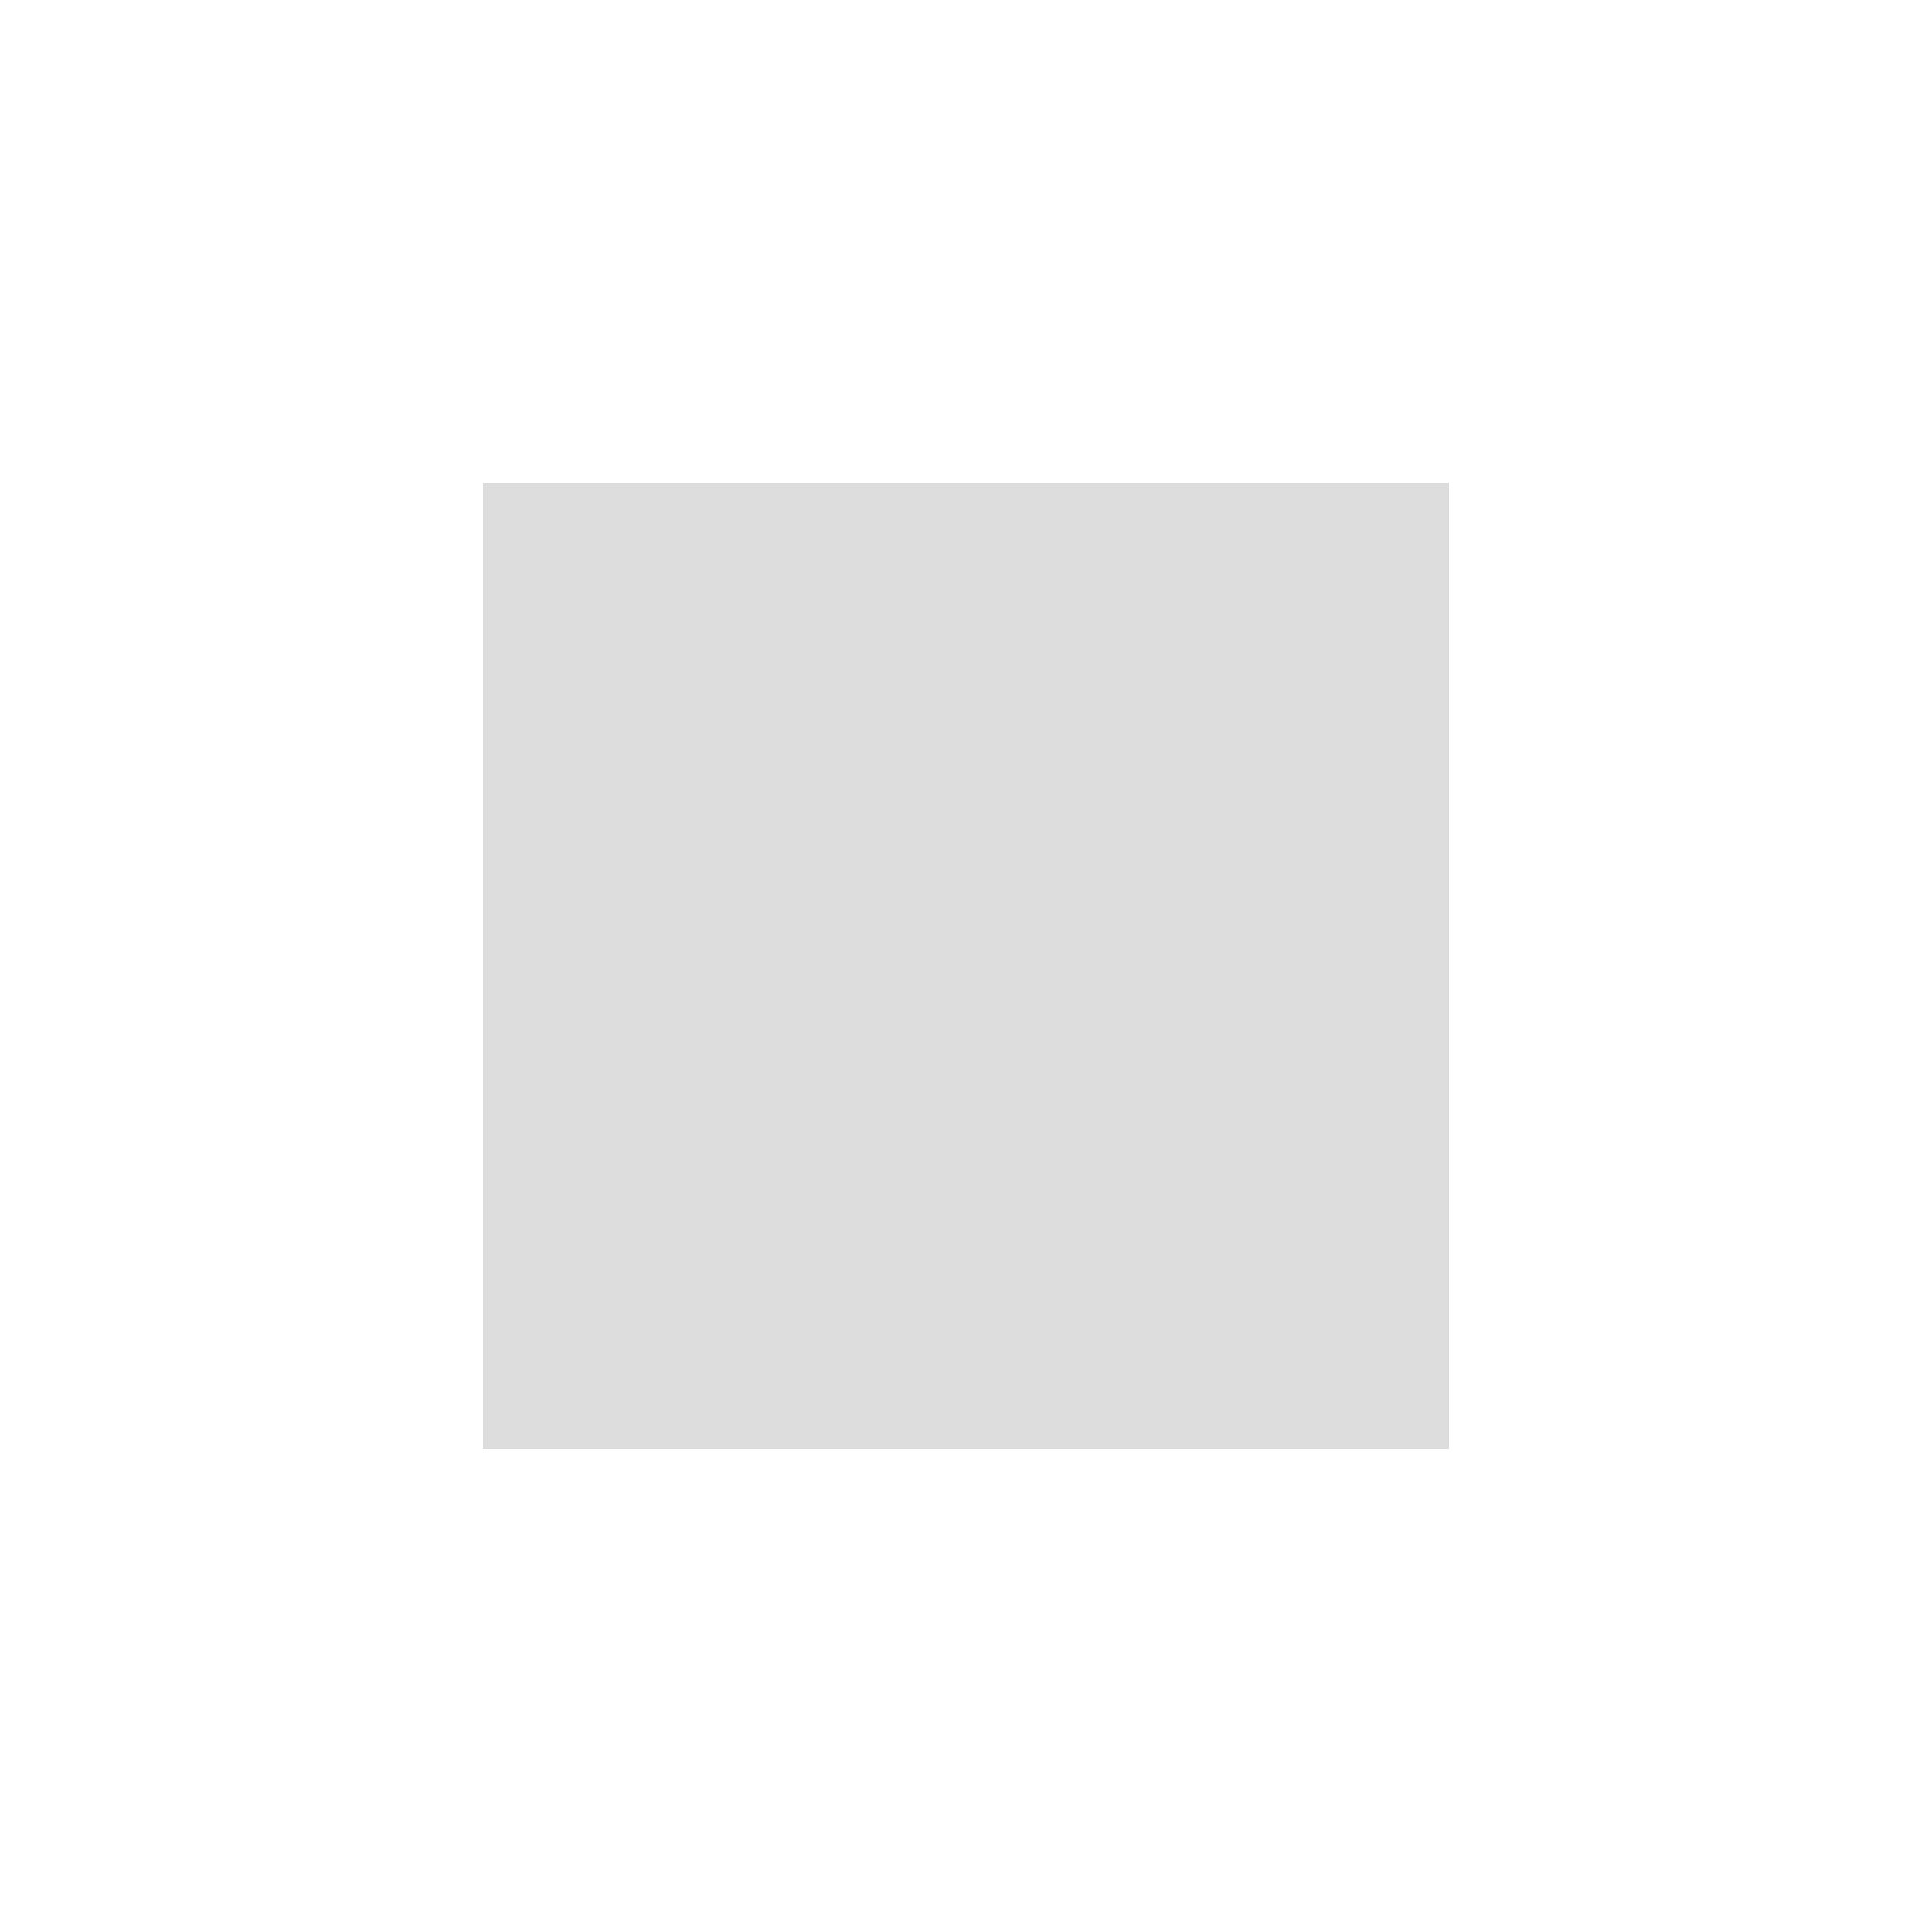
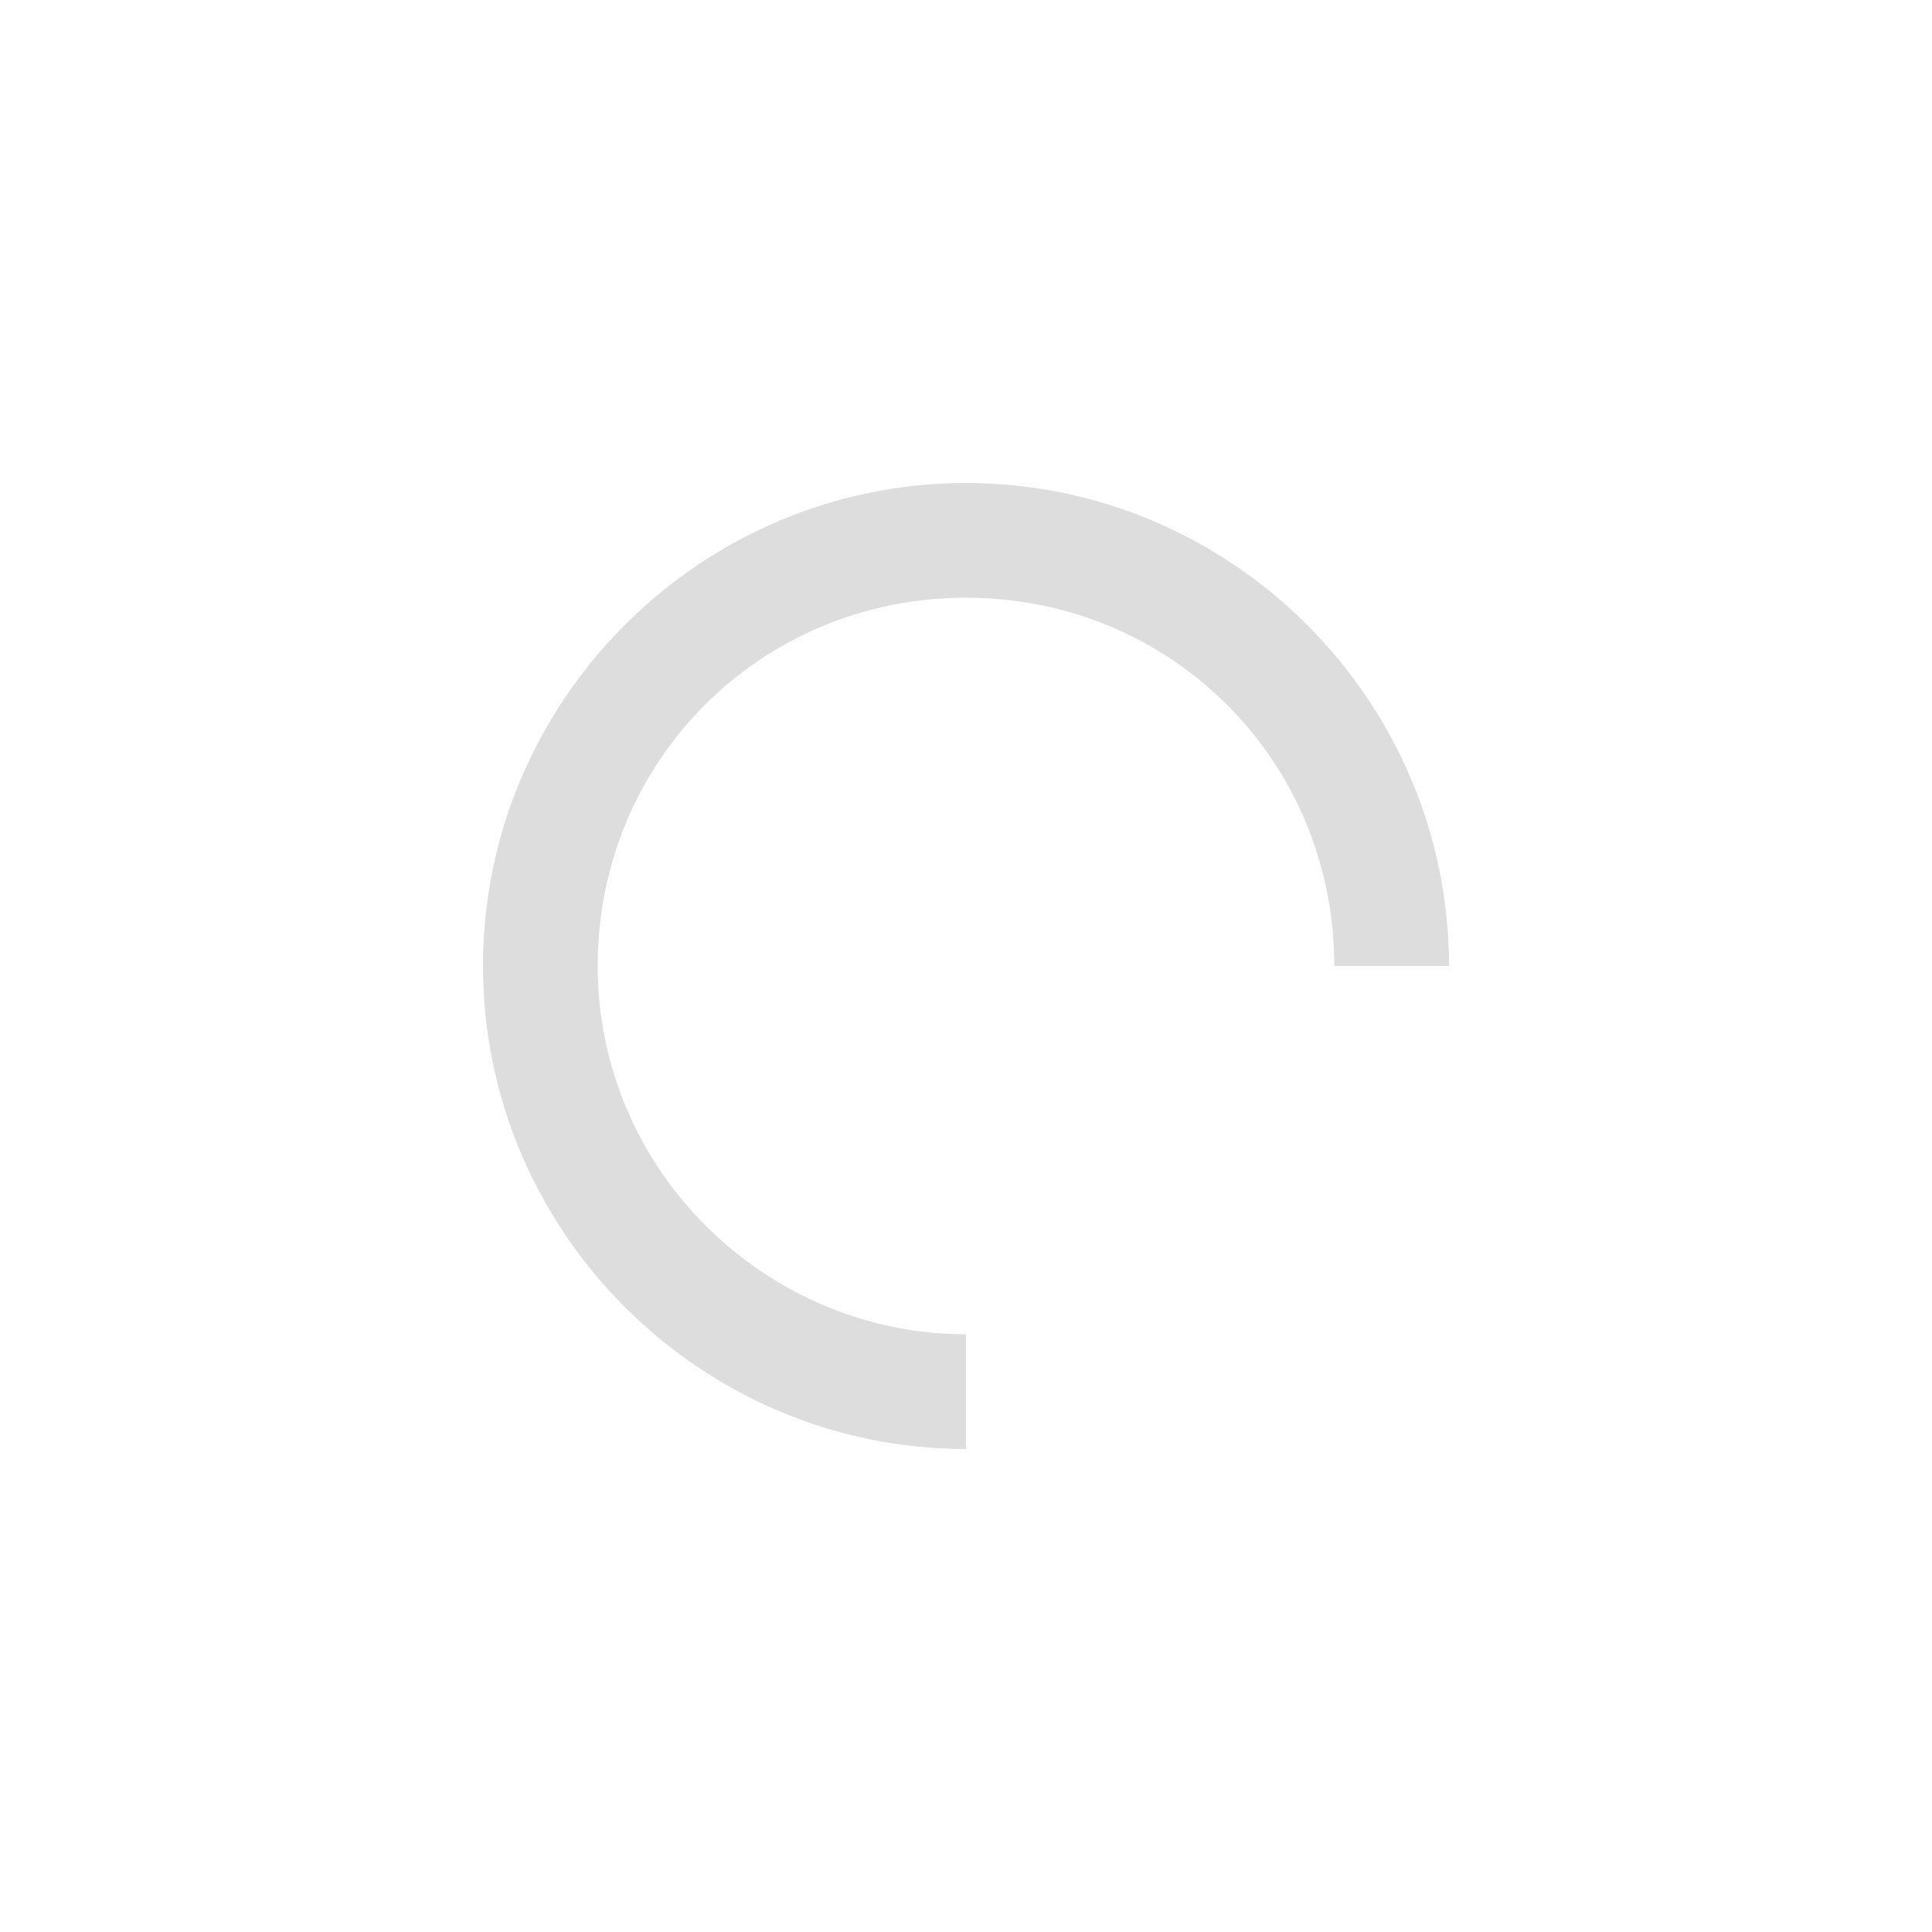
- <svg xmlns="http://www.w3.org/2000/svg" width="32px" height="32px" viewBox="0 0 32 32" version="1.1">
-   <defs />
-   <g id="Page-1" stroke="none" stroke-width="1" fill="none" fill-rule="evenodd">
-     <g id="loading" fill="#DDDDDD">
-       <rect id="Rectangle-1" x="8" y="8" width="16" height="16" />
-     </g>
-   </g>
+ <svg xmlns="http://www.w3.org/2000/svg" version="1.1" id="Layer_1" x="0px" y="0px" viewBox="0 0 32 32" style="enable-background:new 0 0 32 32;" xml:space="preserve">
+   <style type="text/css">
+ 	.st0{fill:#DDDDDD;}
+ </style>
+   <path class="st0" d="M16,22.1c-3.3,0-6.1-2.7-6.1-6.1s2.7-6.1,6.1-6.1s6.1,2.7,6.1,6.1H24c0-4.4-3.6-8-8-8s-8,3.6-8,8s3.6,8,8,8  V22.1z" />
</svg>
